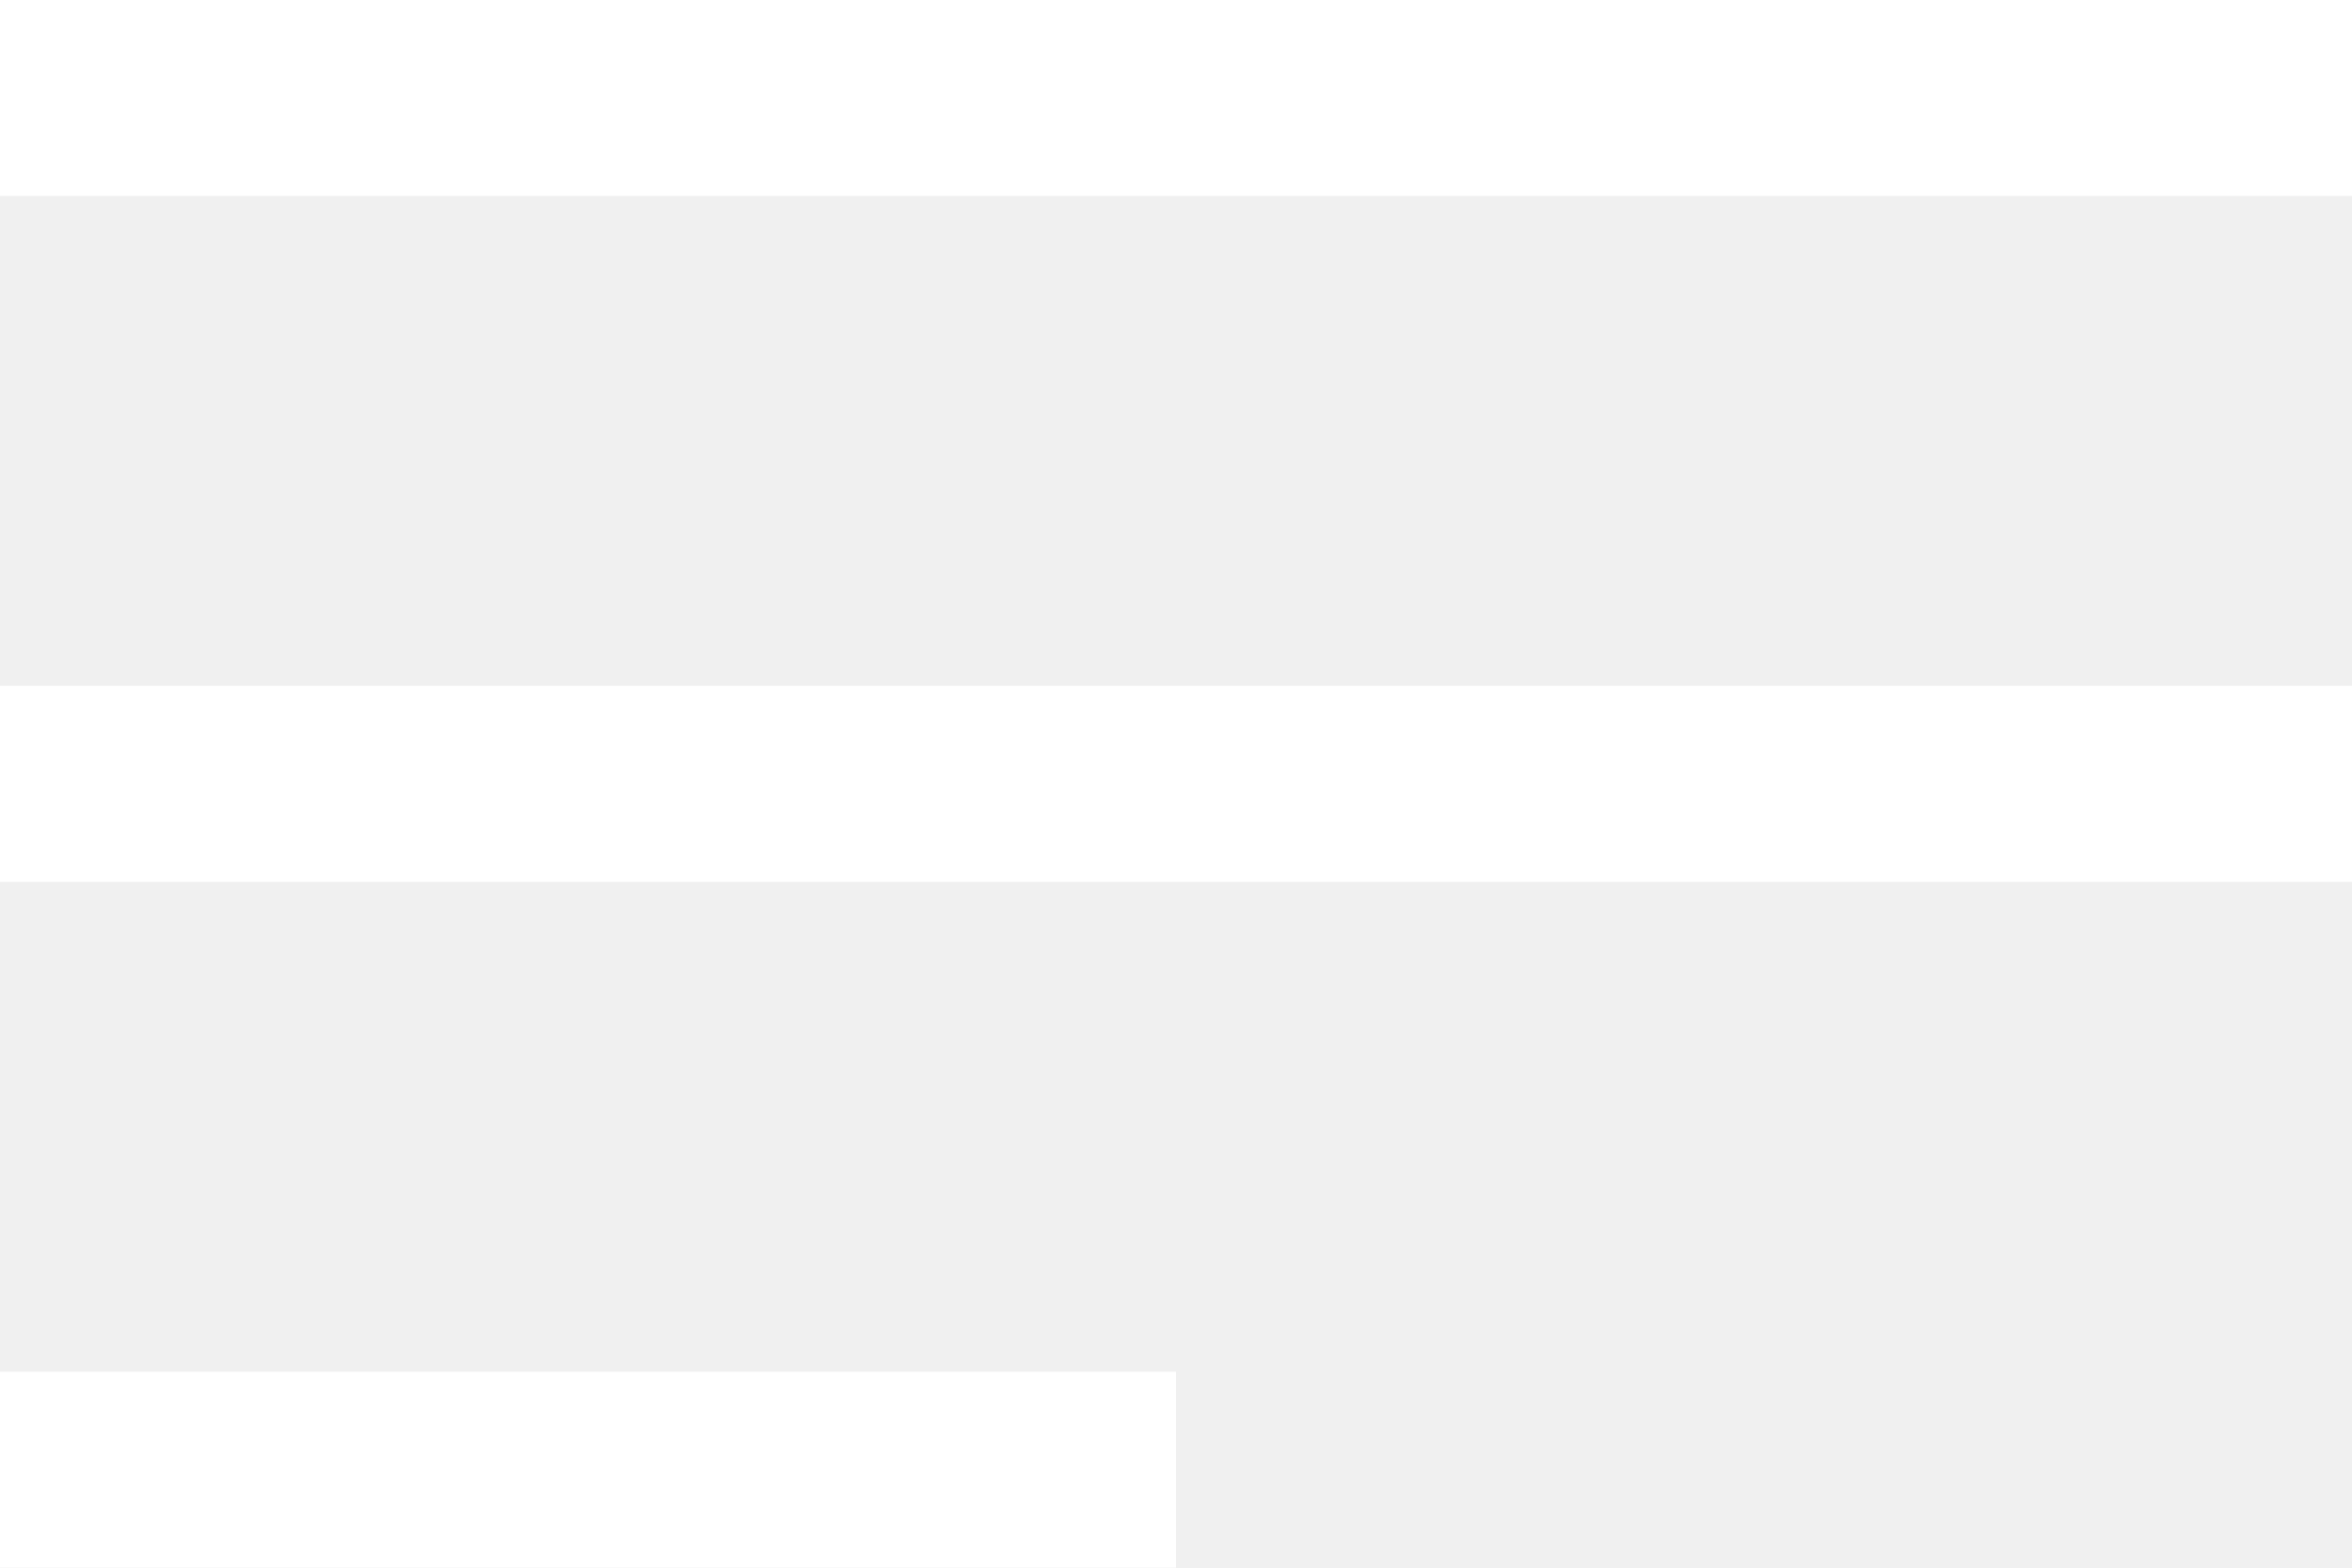
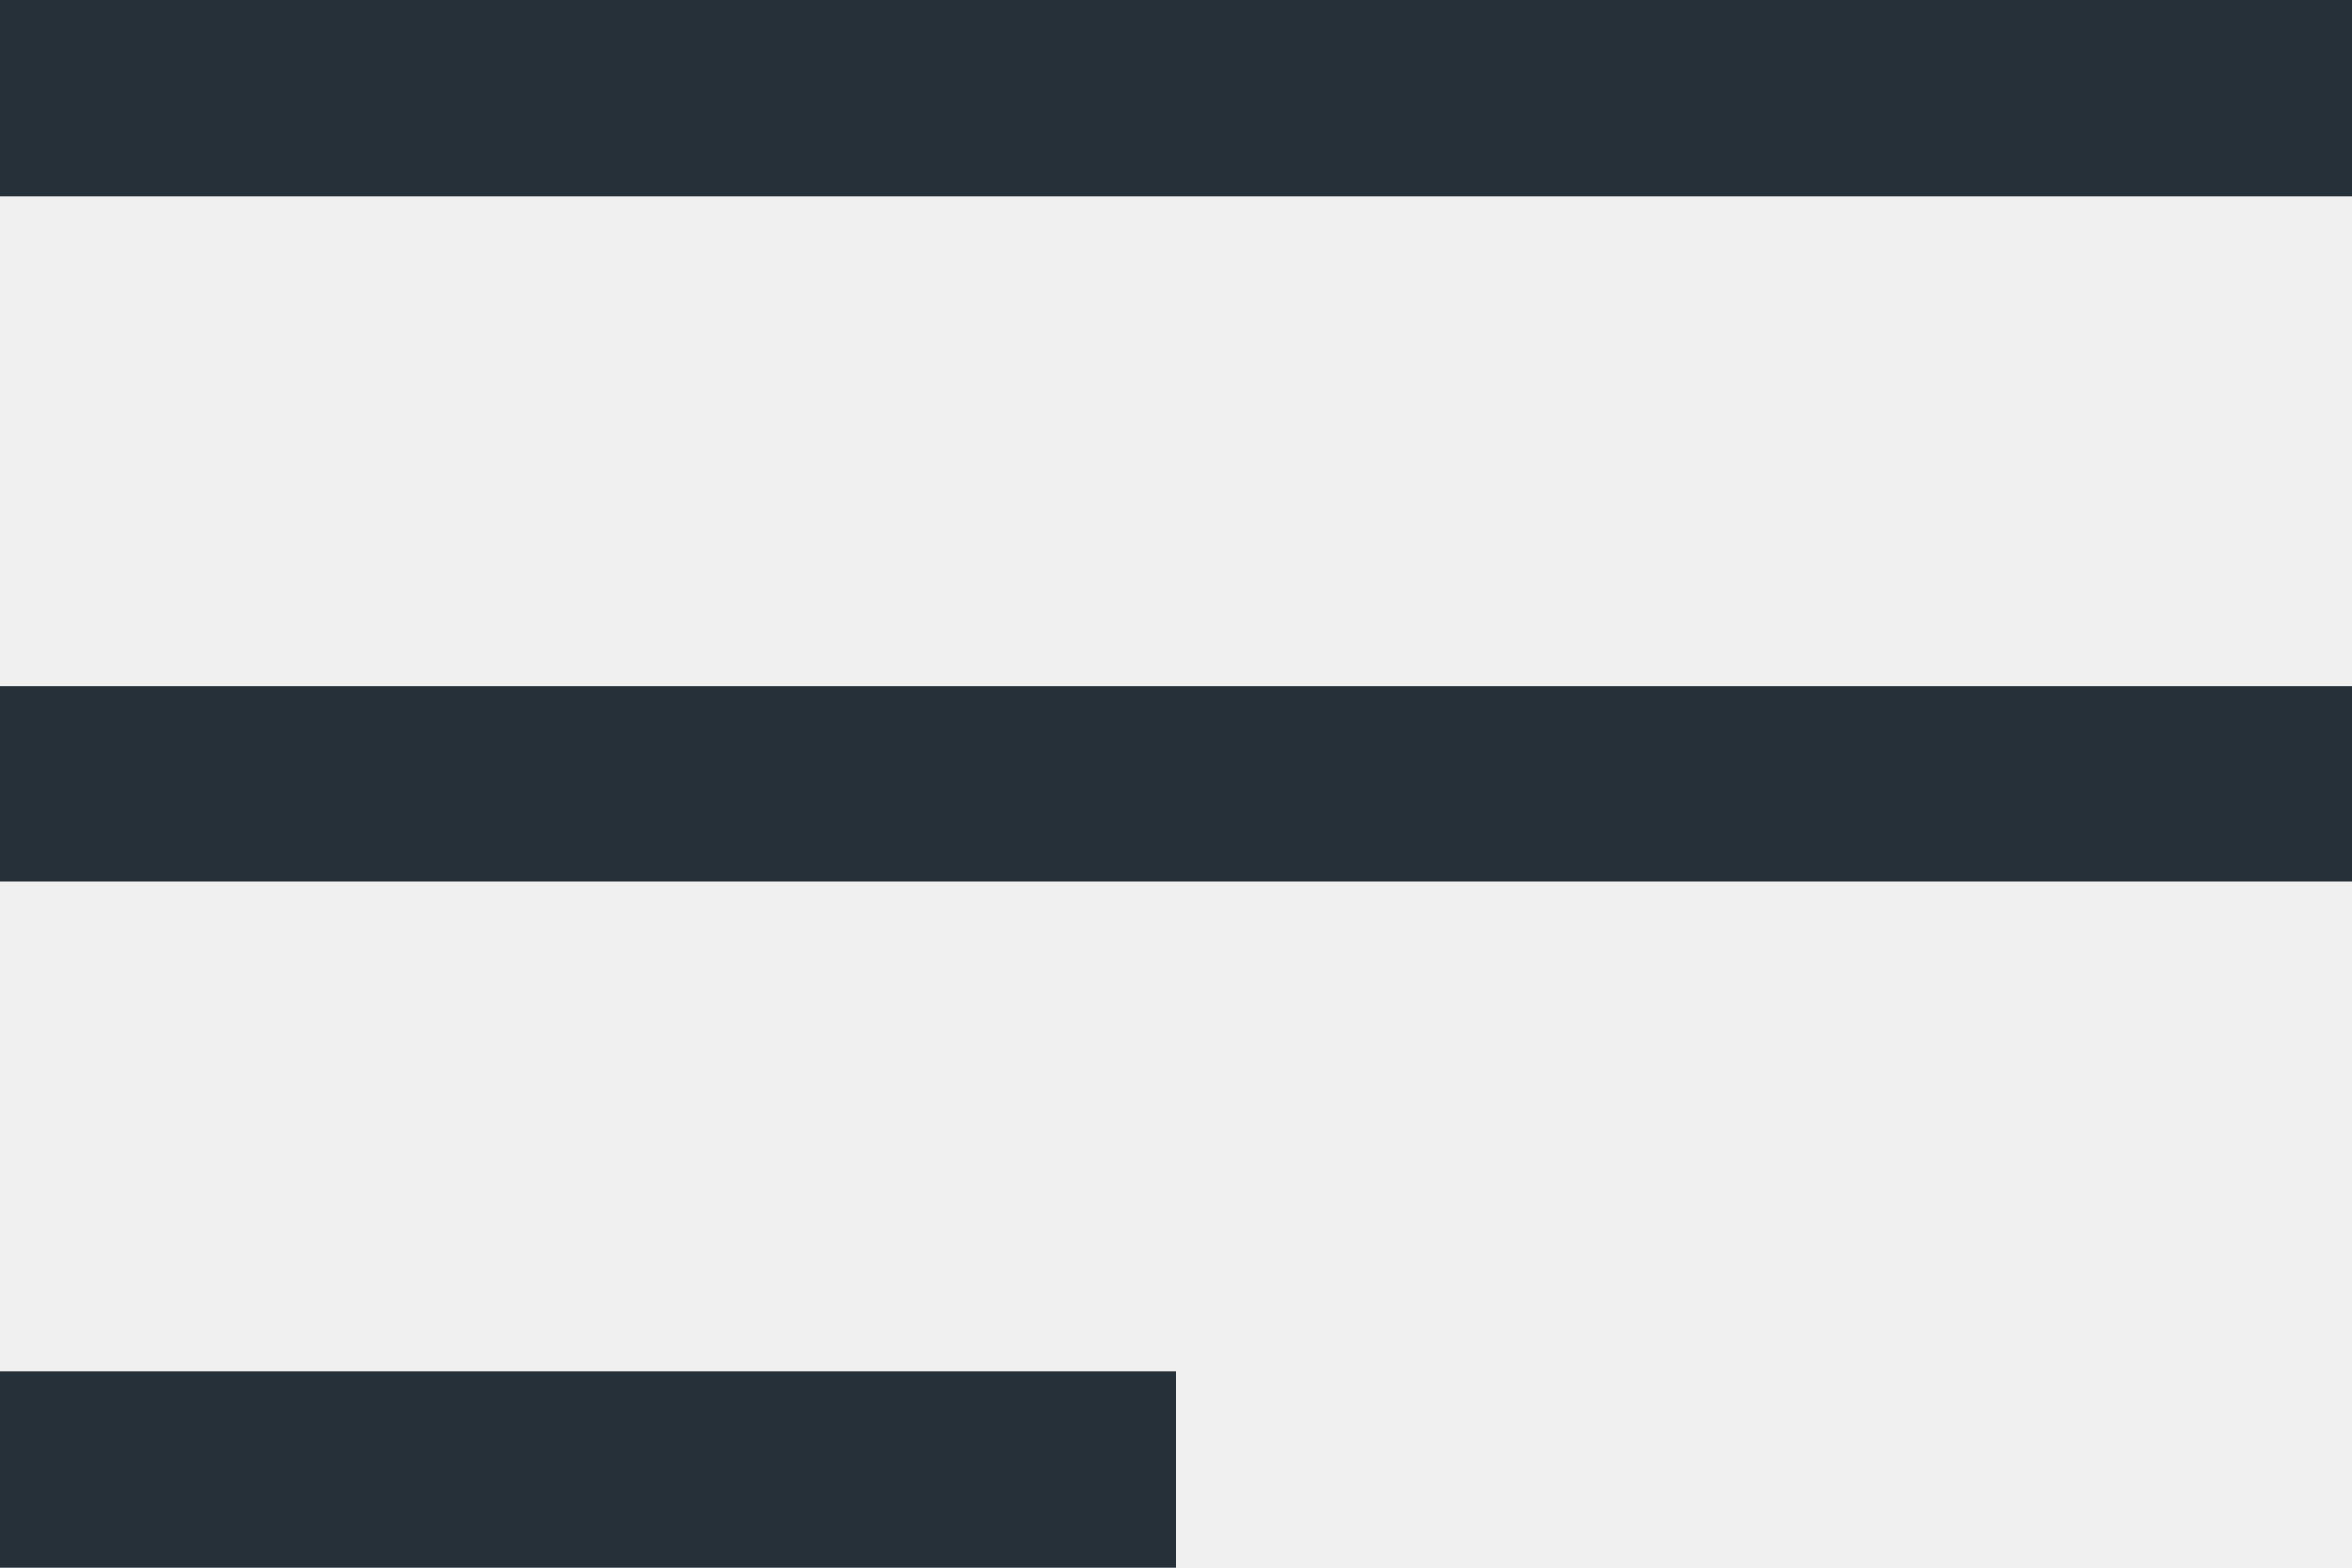
<svg xmlns="http://www.w3.org/2000/svg" width="24" height="16" viewBox="0 0 24 16" fill="none">
-   <rect width="24" height="2" fill="#FFFFFF" />
-   <rect y="7" width="24" height="2" fill="#FFFFFF" />
-   <rect y="14" width="12" height="2" fill="#FFFFFF" />
+   <rect width="24" height="2" fill="#263038" />
+   <rect y="7" width="24" height="2" fill="#263038" />
+   <rect y="14" width="12" height="2" fill="#263038" />
</svg>
